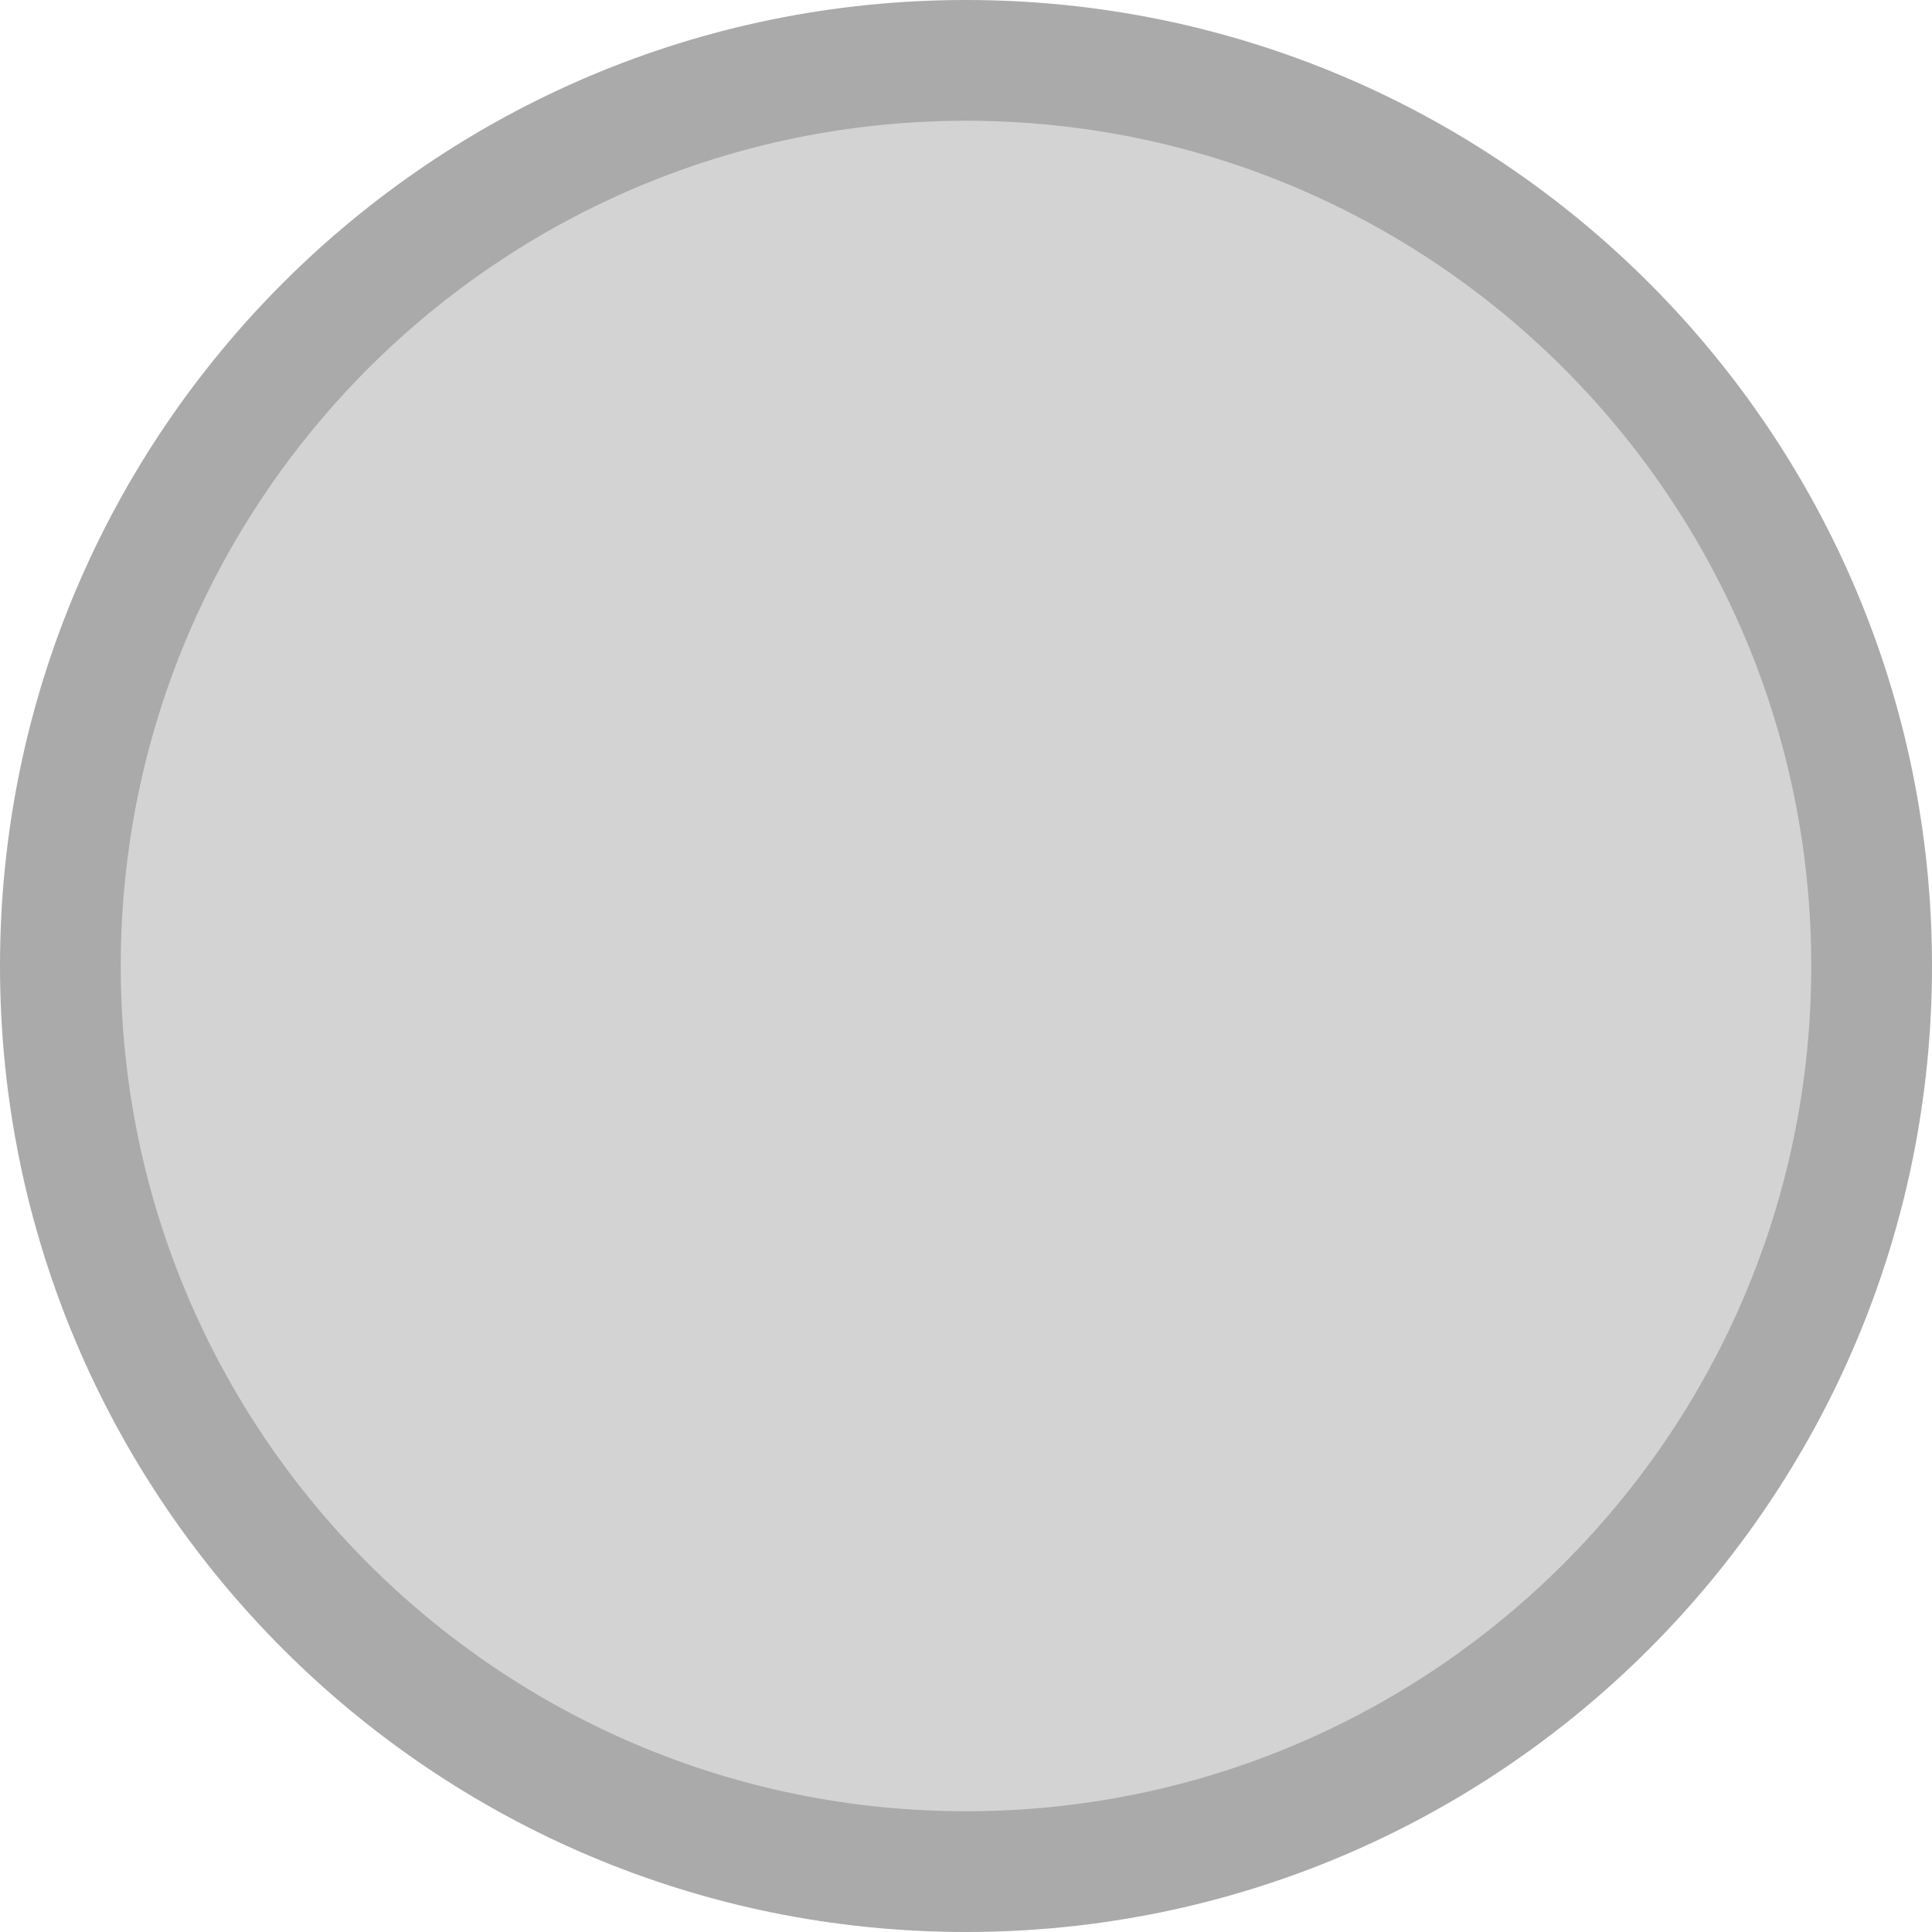
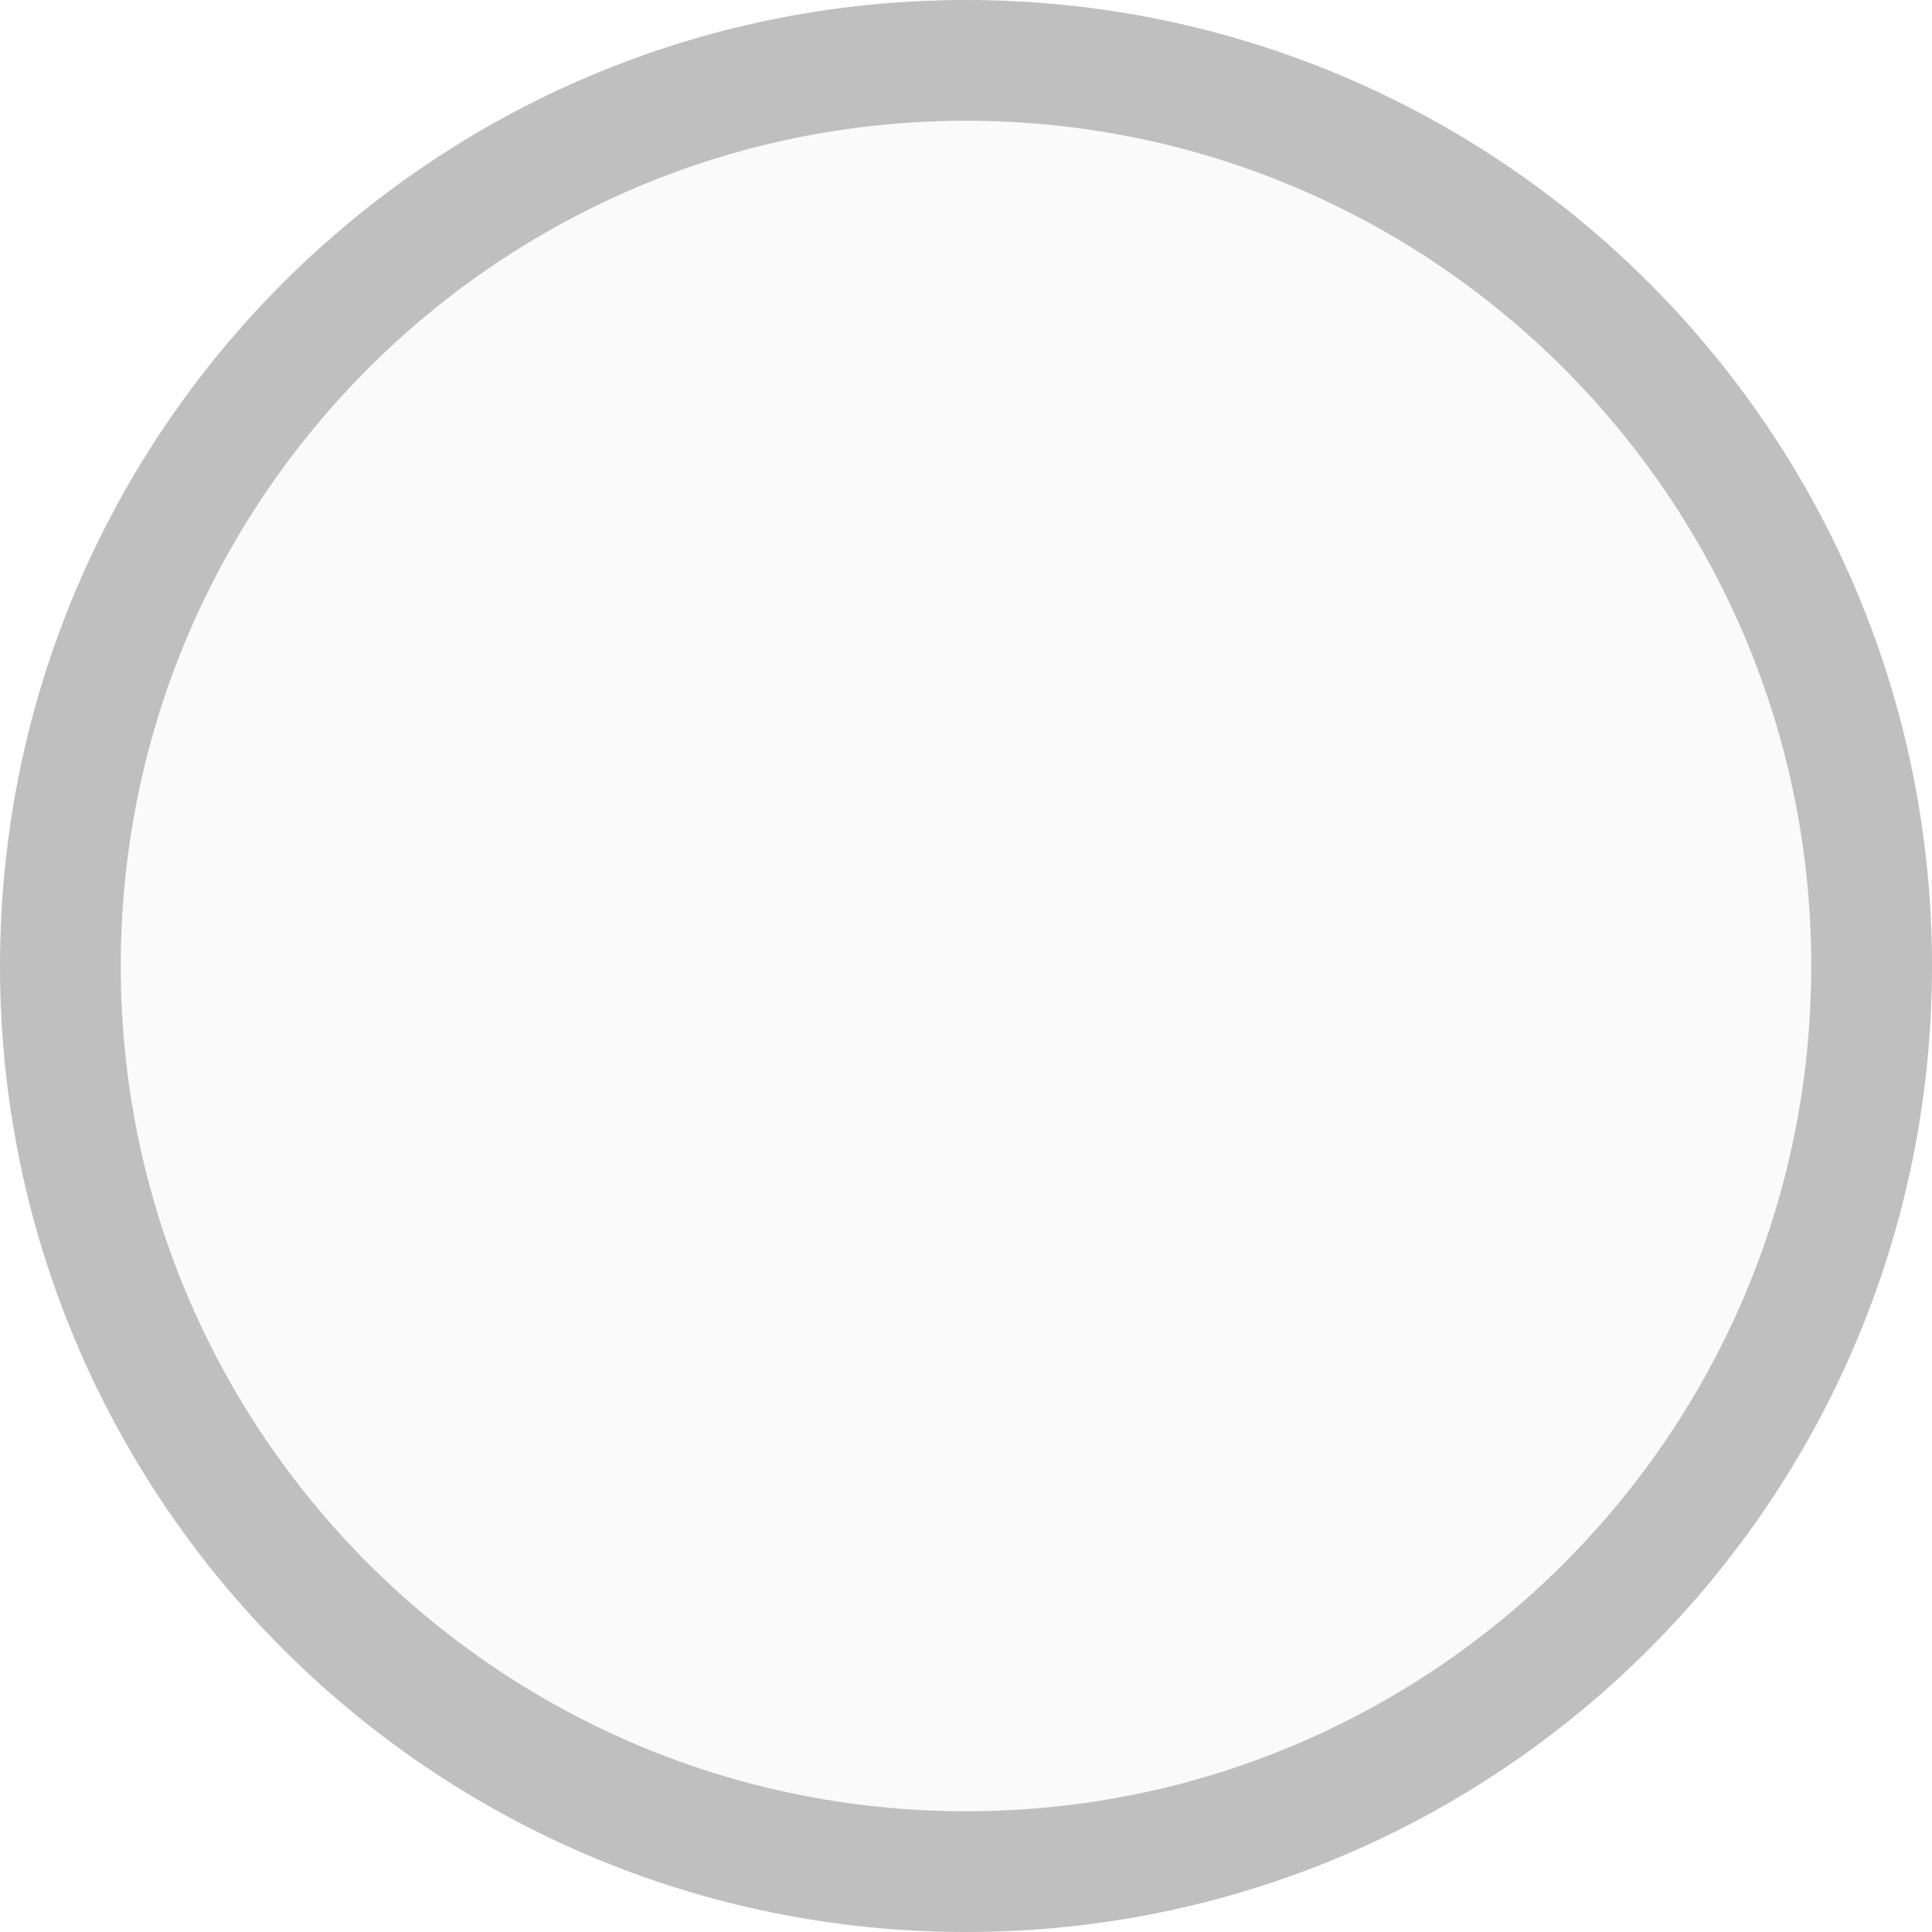
- <svg xmlns="http://www.w3.org/2000/svg" viewBox="0 0 16 16">
-   <g transform="translate(0 -1036.362)">
-     <path style="fill:#d3d3d3" d="m 7.937,1036.983 c 4.18,0 7.568,3.304 7.568,7.379 0,4.075 -3.388,7.379 -7.568,7.379 -4.18,0 -7.568,-3.304 -7.568,-7.379 0,-4.075 3.388,-7.379 7.568,-7.379 z" />
-     <path style="fill:#aaa" d="M 8 0 C 3.582 8.8817842e-16 -3.006854e-17 3.582 0 8 C 0 12.418 3.582 16 8 16 C 12.418 16 16 12.418 16 8 C 16 3.582 12.418 -1.8064254e-15 8 0 z M 8 1 C 11.866 1 15 4.134 15 8 C 15 11.866 11.866 15 8 15 C 4.134 15 1 11.866 1 8 C 1 4.134 4.134 1 8 1 z " transform="translate(0 1036.362)" />
-   </g>
+ <svg xmlns="http://www.w3.org/2000/svg" viewBox="0 0 16 16" id="svg2" version="1.1" width="100%" height="100%">
+   <defs id="defs12" />
+   <path style="opacity:0.25;fill:#000000;fill-opacity:1;stroke:none;stroke-width:1.5;stroke-linecap:butt;stroke-linejoin:miter;stroke-miterlimit:4;stroke-dasharray:none;stroke-opacity:1" d="M 8,0 A 8,8 0 0 0 0,8 8,8 0 0 0 8,16 8,8 0 0 0 16,8 8,8 0 0 0 8,0 Z M 8,2 A 6,6 0 0 1 14,8 6,6 0 0 1 8,14 6,6 0 0 1 2,8 6,6 0 0 1 8,2 Z" id="path4181-4" />
+   <path style="fill:#fafafa;fill-opacity:1" d="m 15,8 c 0,3.866 -3.134,7 -7,7 C 4.134,15 1,11.866 1,8 1,4.134 4.134,1 8,1 c 3.866,0 7,3.134 7,7 z" id="path6" />
</svg>
